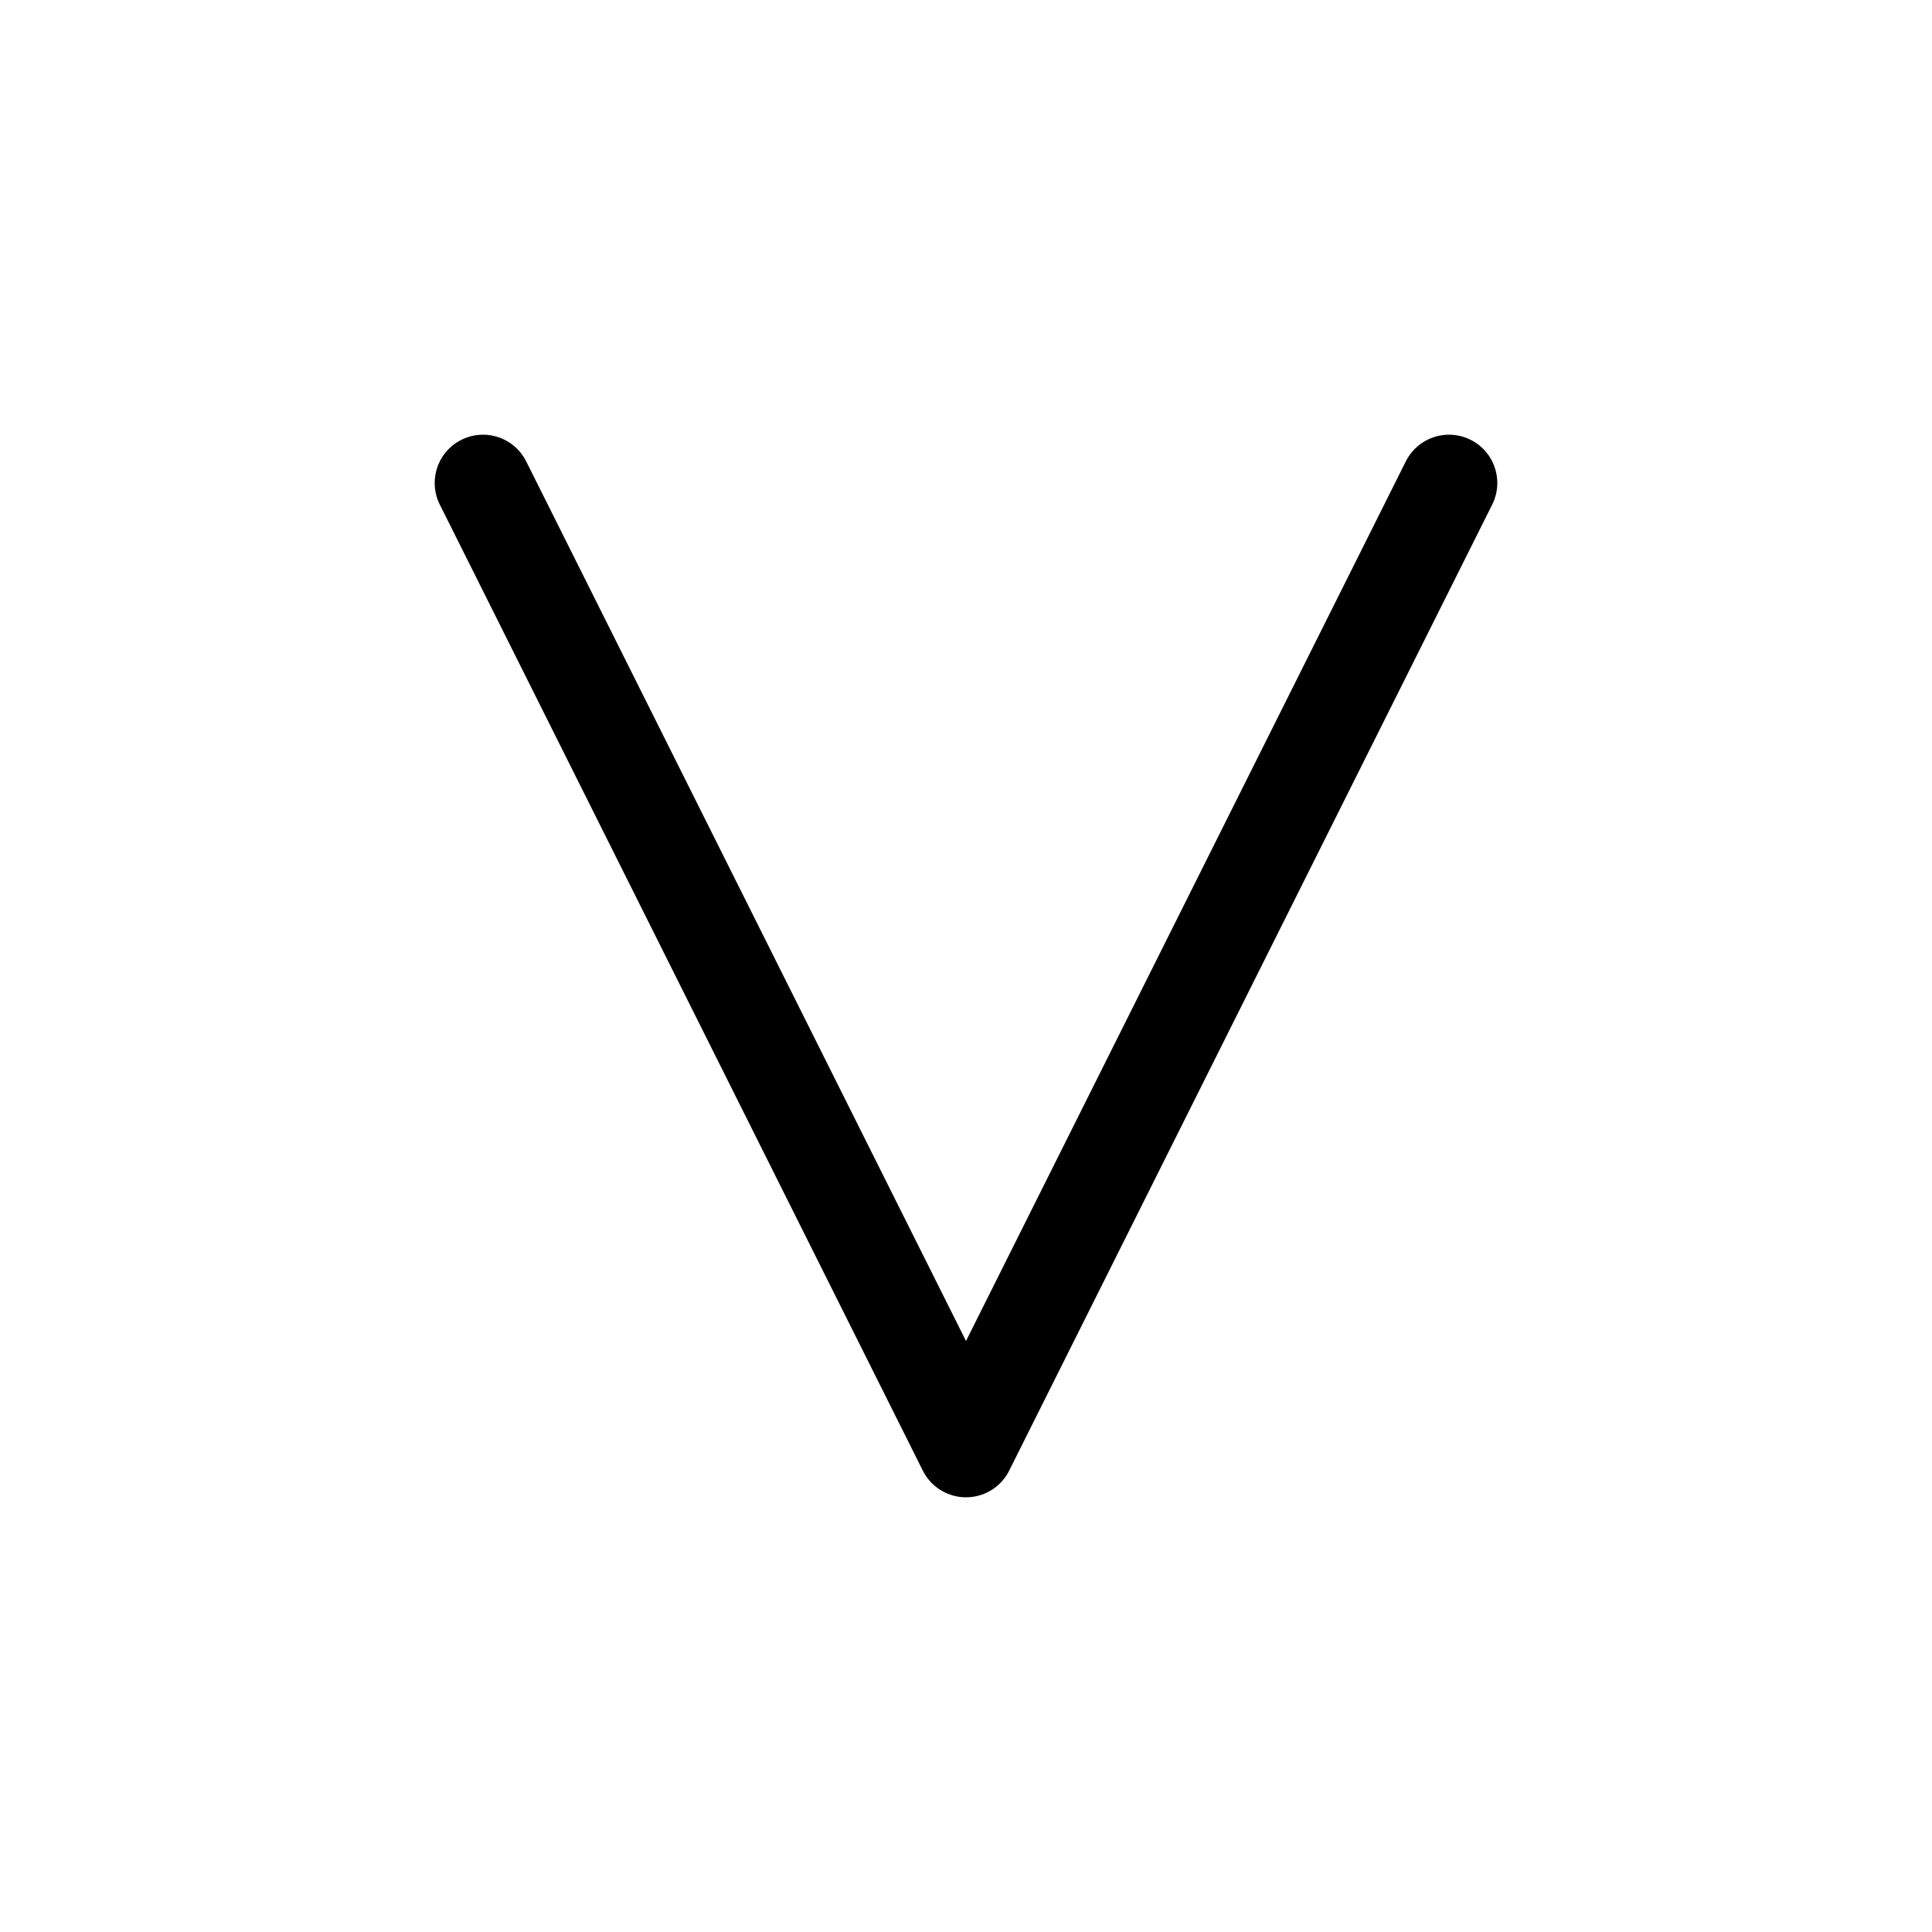
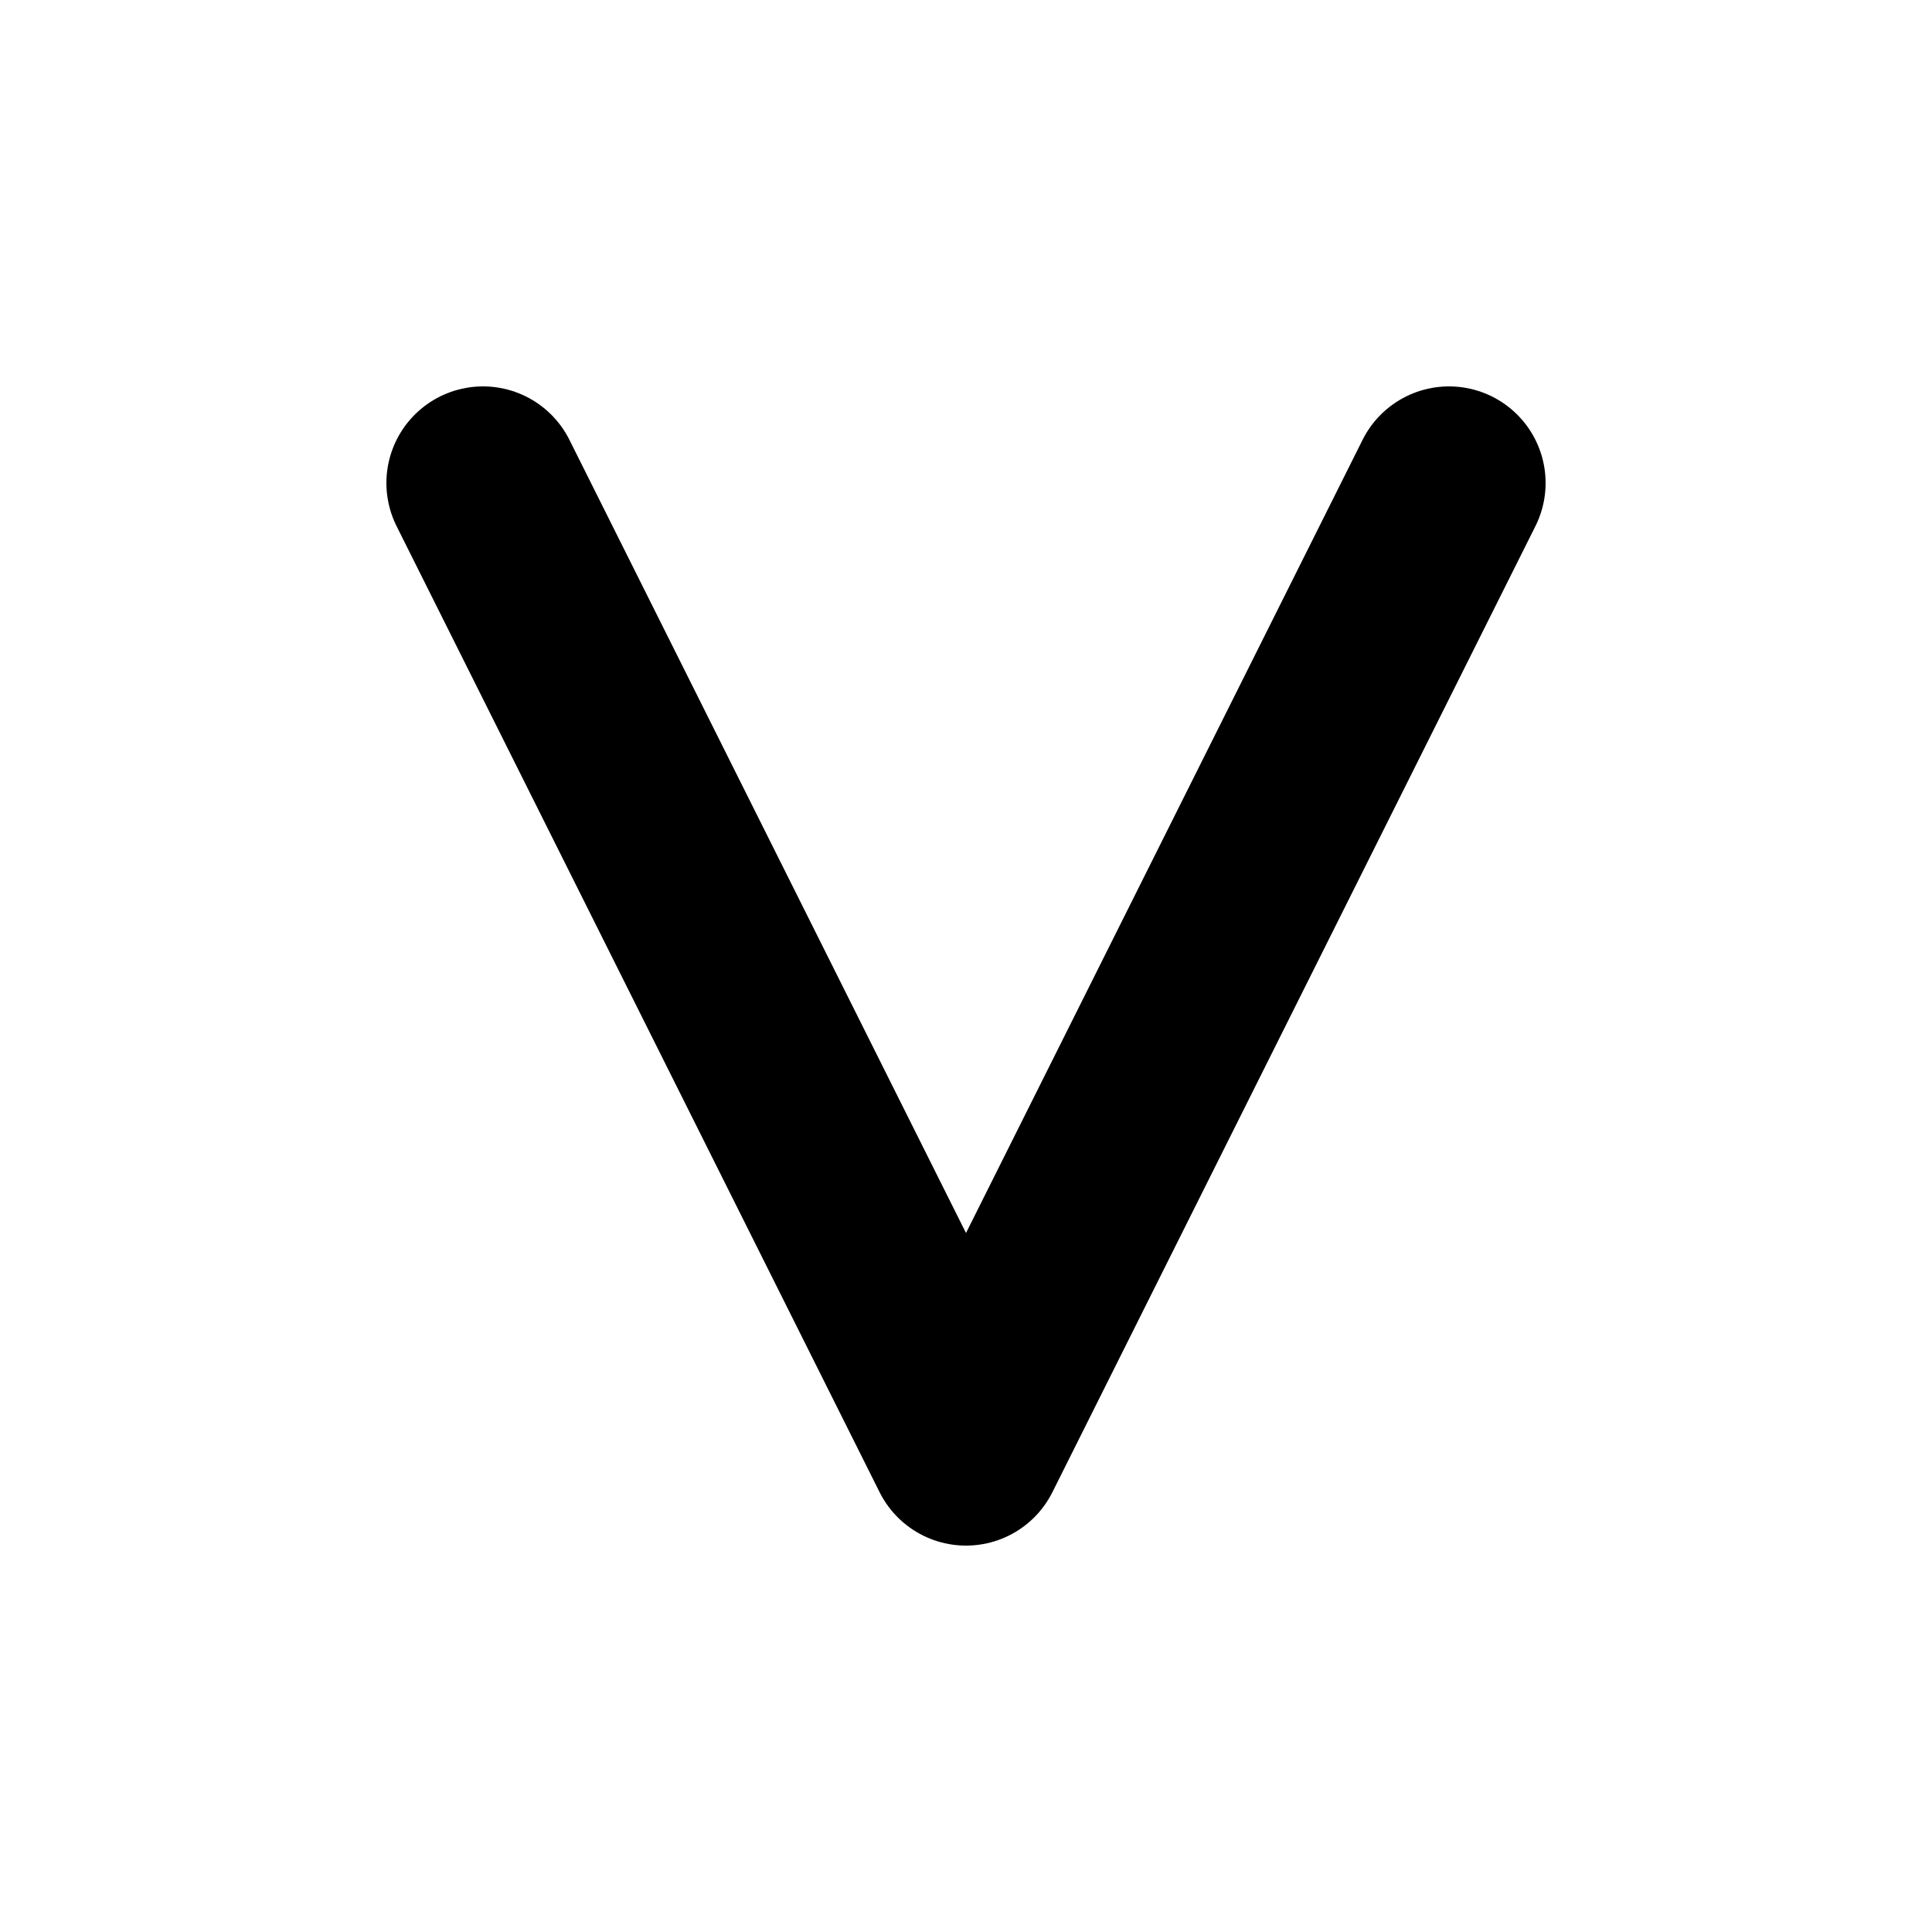
- <svg xmlns="http://www.w3.org/2000/svg" viewBox="0 0 100 100" width="100" height="100" fill="transparent" stroke="currentColor" stroke-width="5" stroke-linecap="round" stroke-linejoin="round">
+ <svg xmlns="http://www.w3.org/2000/svg" viewBox="0 0 100 100" width="100" height="100" fill="transparent" stroke="currentColor" stroke-width="10" stroke-linecap="round" stroke-linejoin="round">
  <path d="         M25 25         L50 75         L75 25         " />
</svg>
